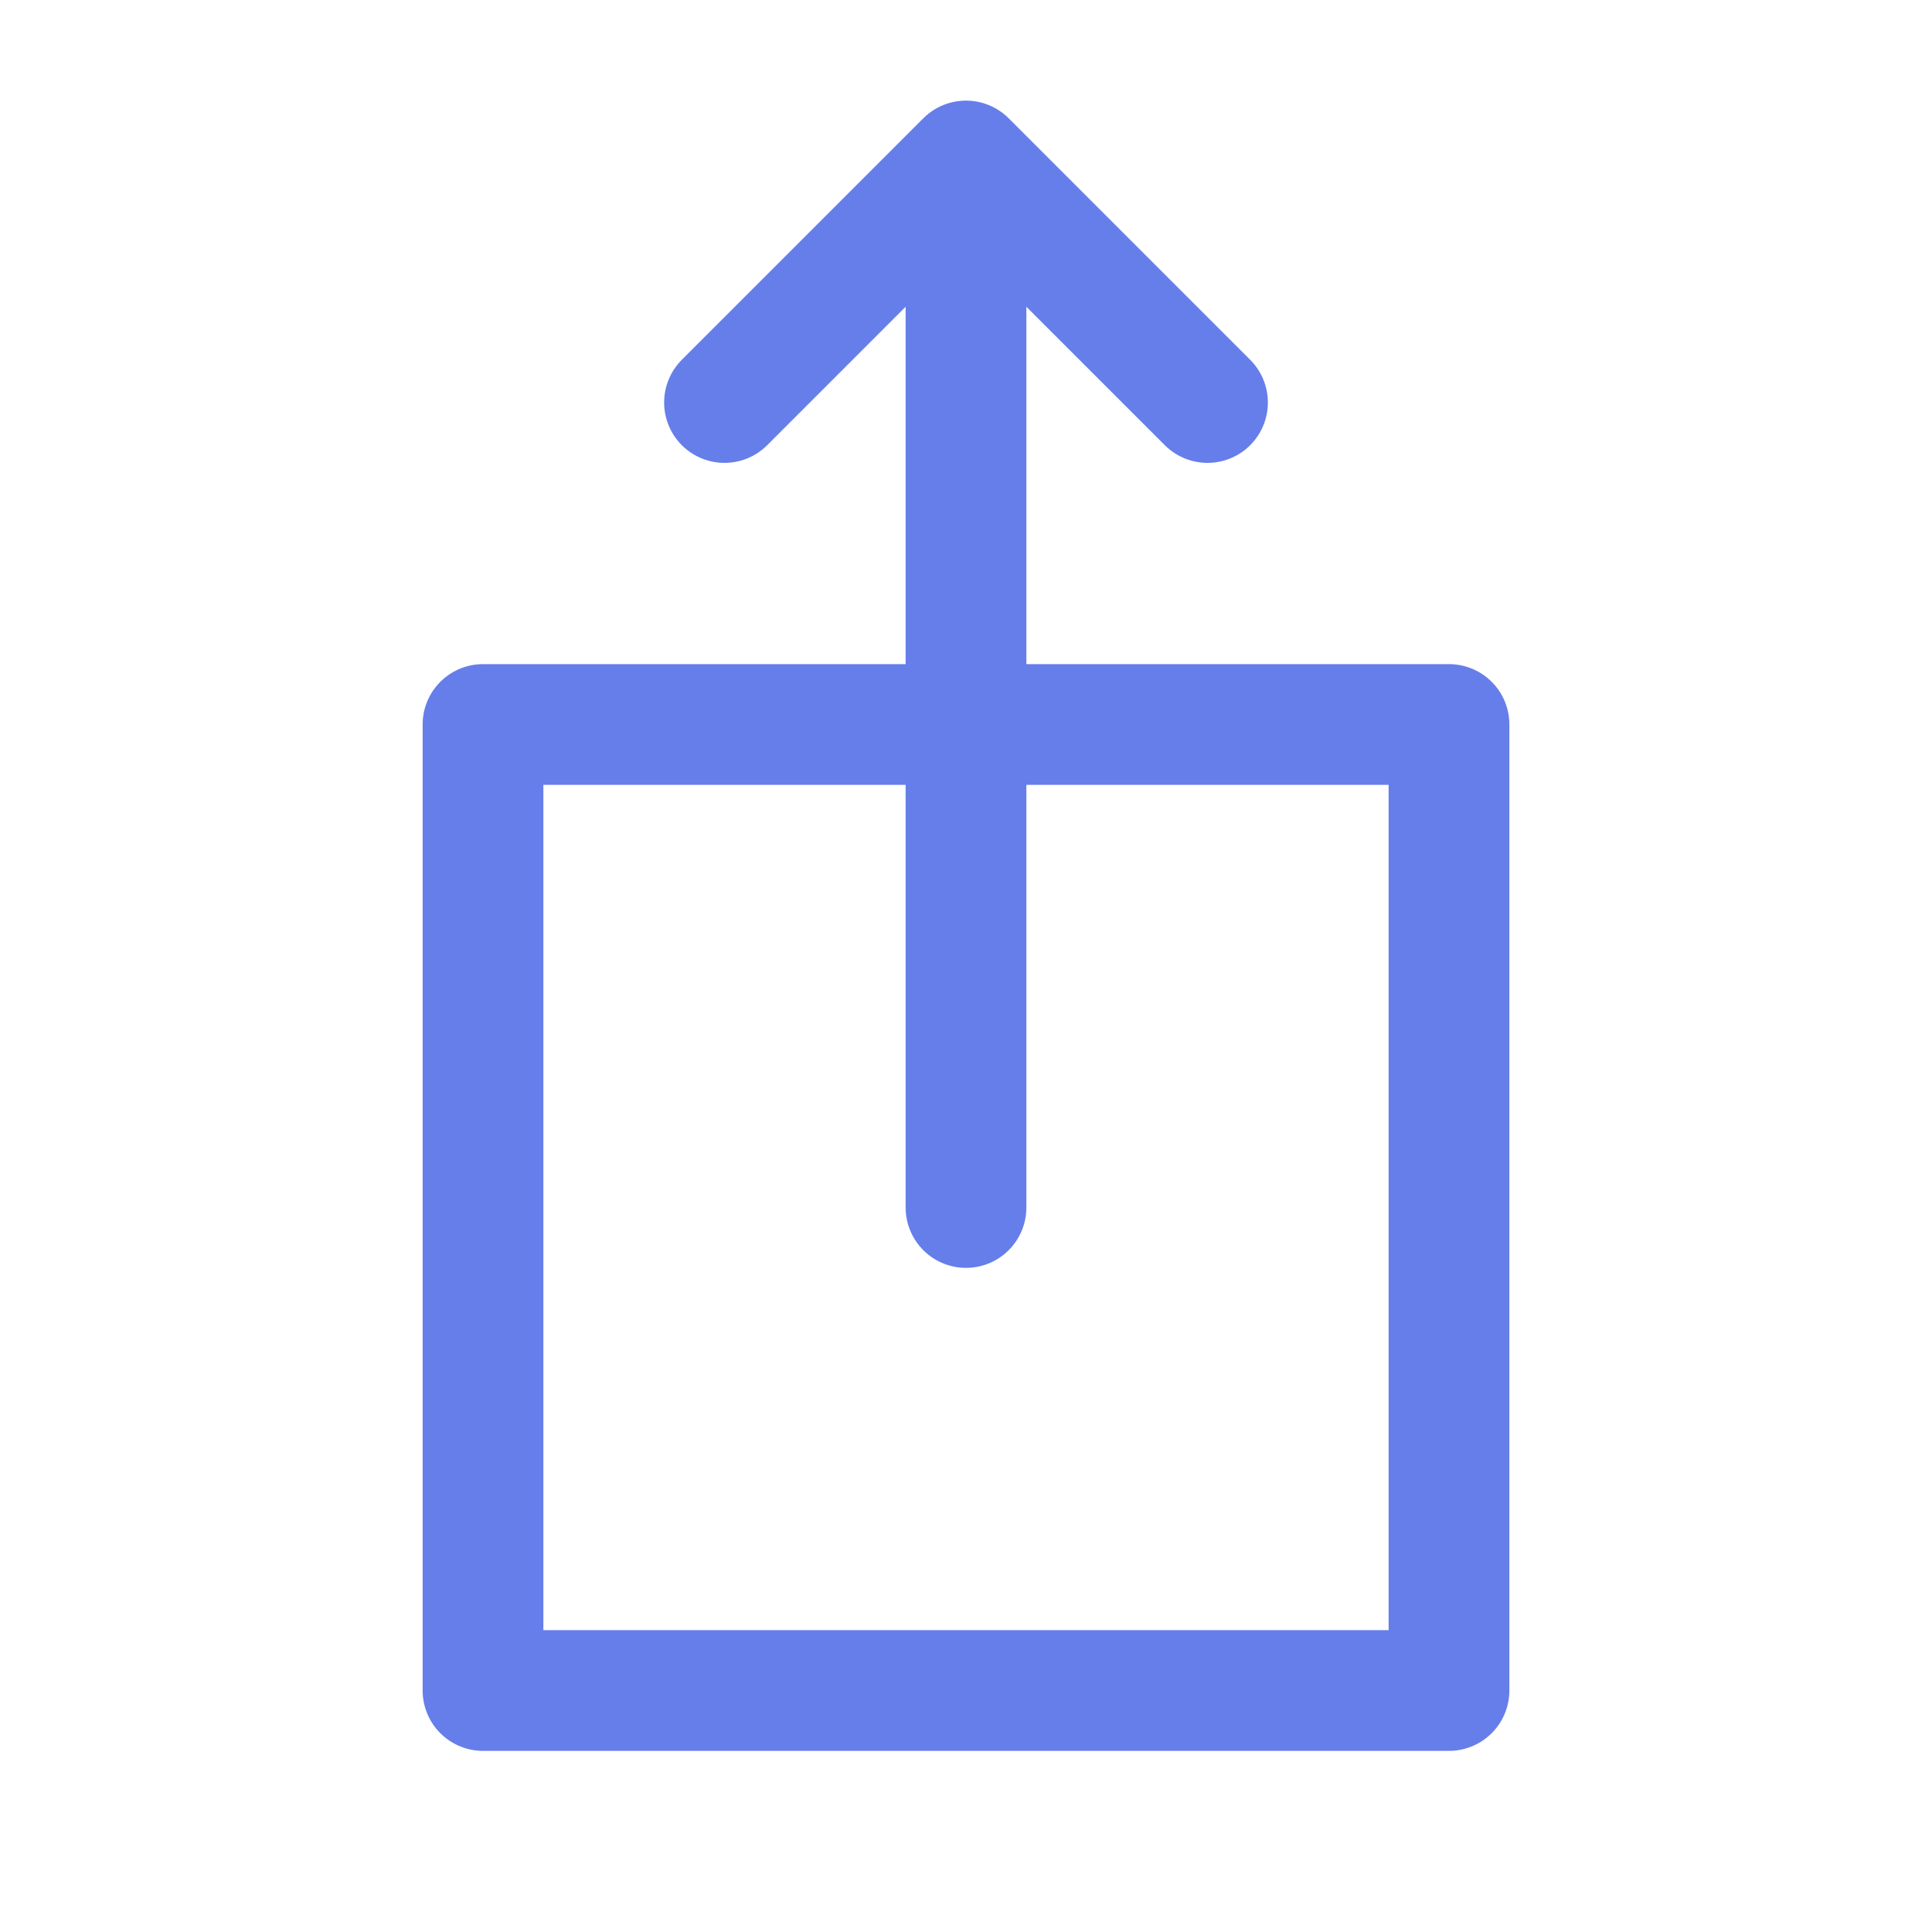
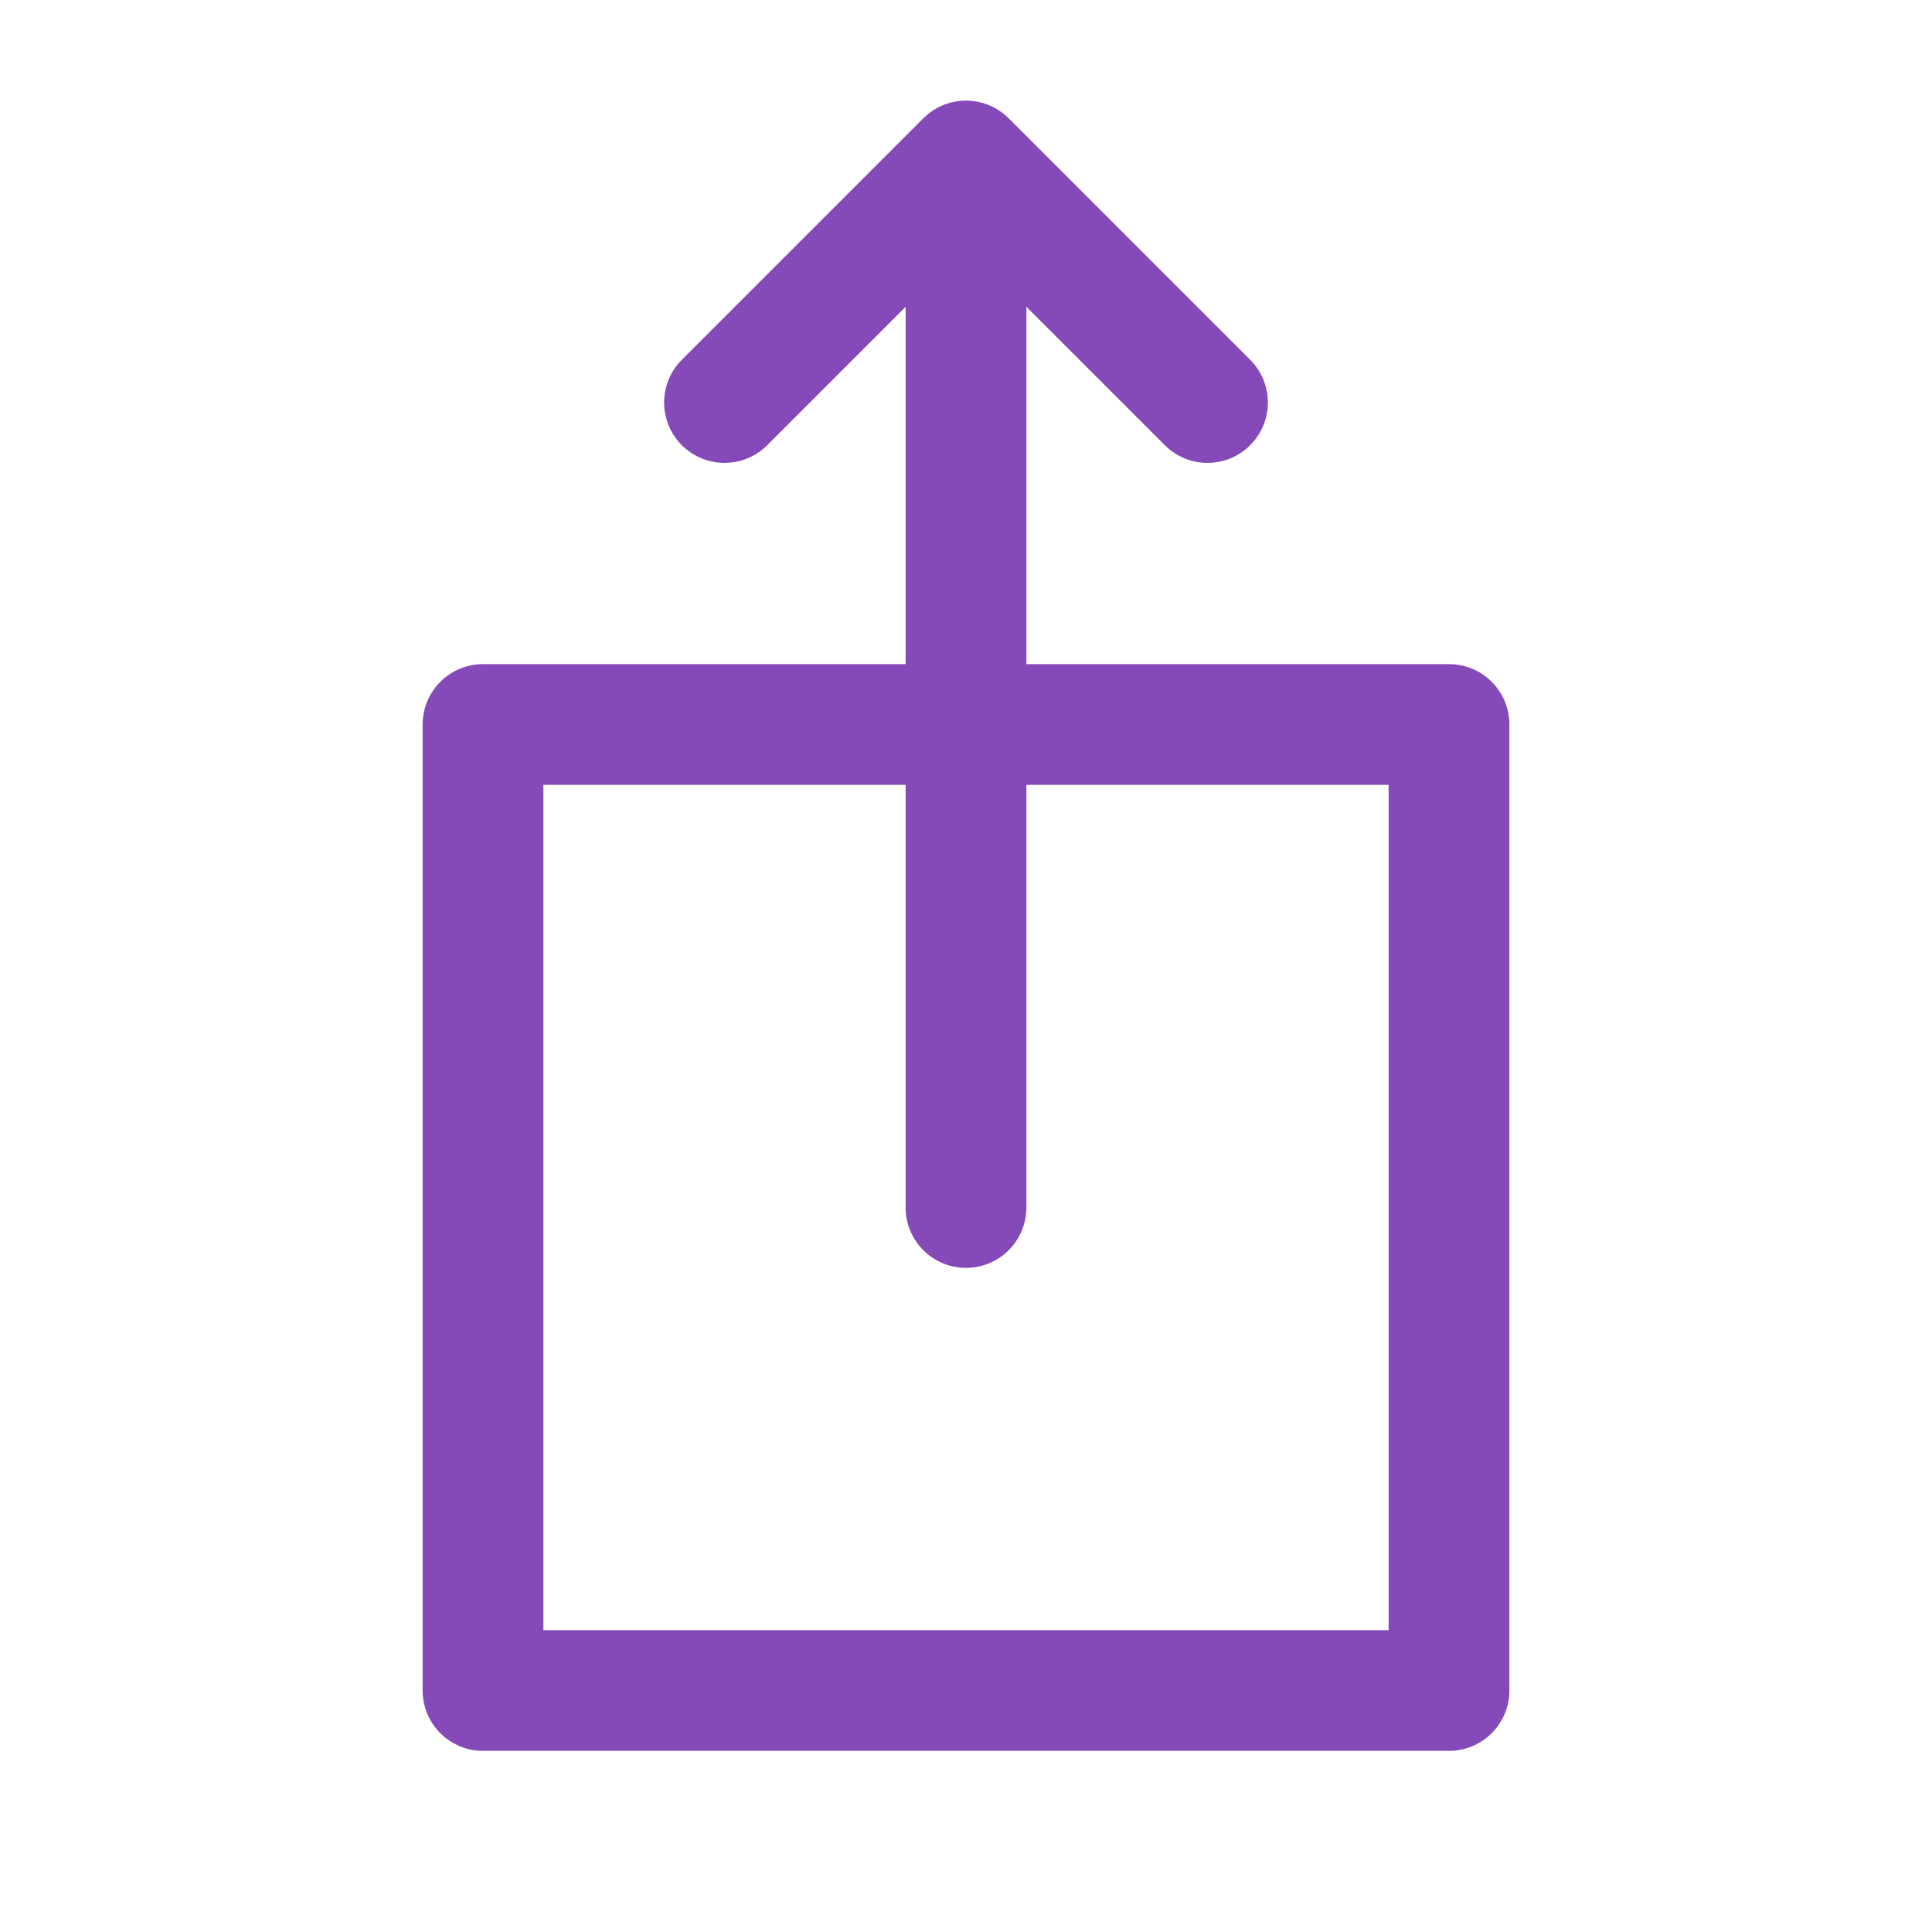
- <svg xmlns="http://www.w3.org/2000/svg" role="img" width="48px" height="48px" viewBox="0 0 24 24" aria-labelledby="shareiOSIconTitle" stroke="#667eea" stroke-width="1.5" stroke-linecap="round" stroke-linejoin="round" fill="none" color="#667eea">
+ <svg xmlns="http://www.w3.org/2000/svg" role="img" width="48px" height="48px" viewBox="0 0 24 24" aria-labelledby="shareiOSIconTitle" stroke="#8549b9" stroke-width="1.5" stroke-linecap="round" stroke-linejoin="round" fill="none" color="#8549b9">
  <path d="M12,3 L12,15" />
  <polyline points="9 5 12 2 15 5" />
  <rect width="12" height="12" x="6" y="9" />
</svg>
